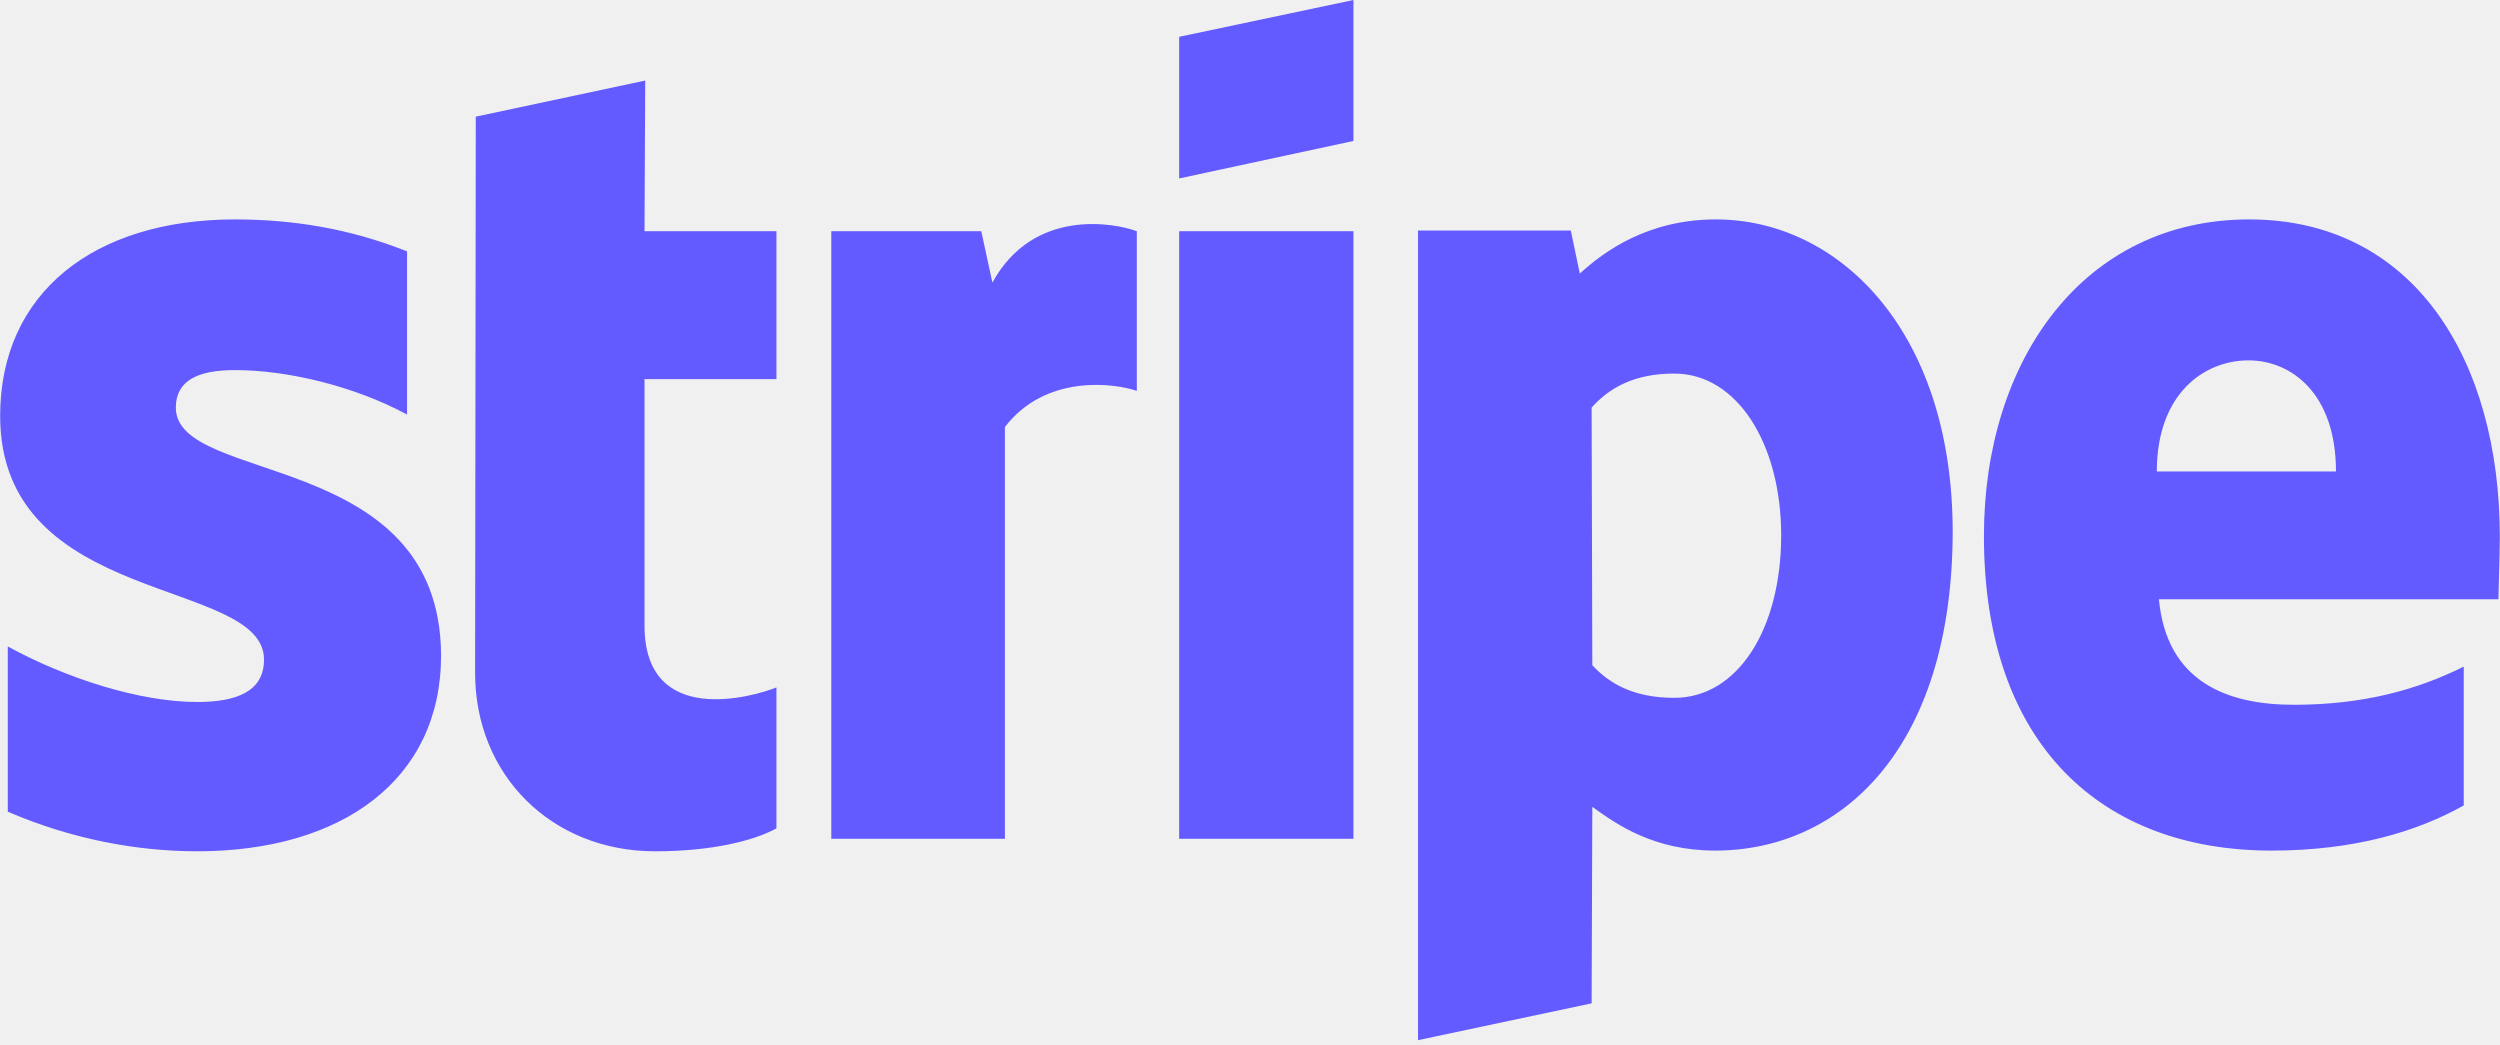
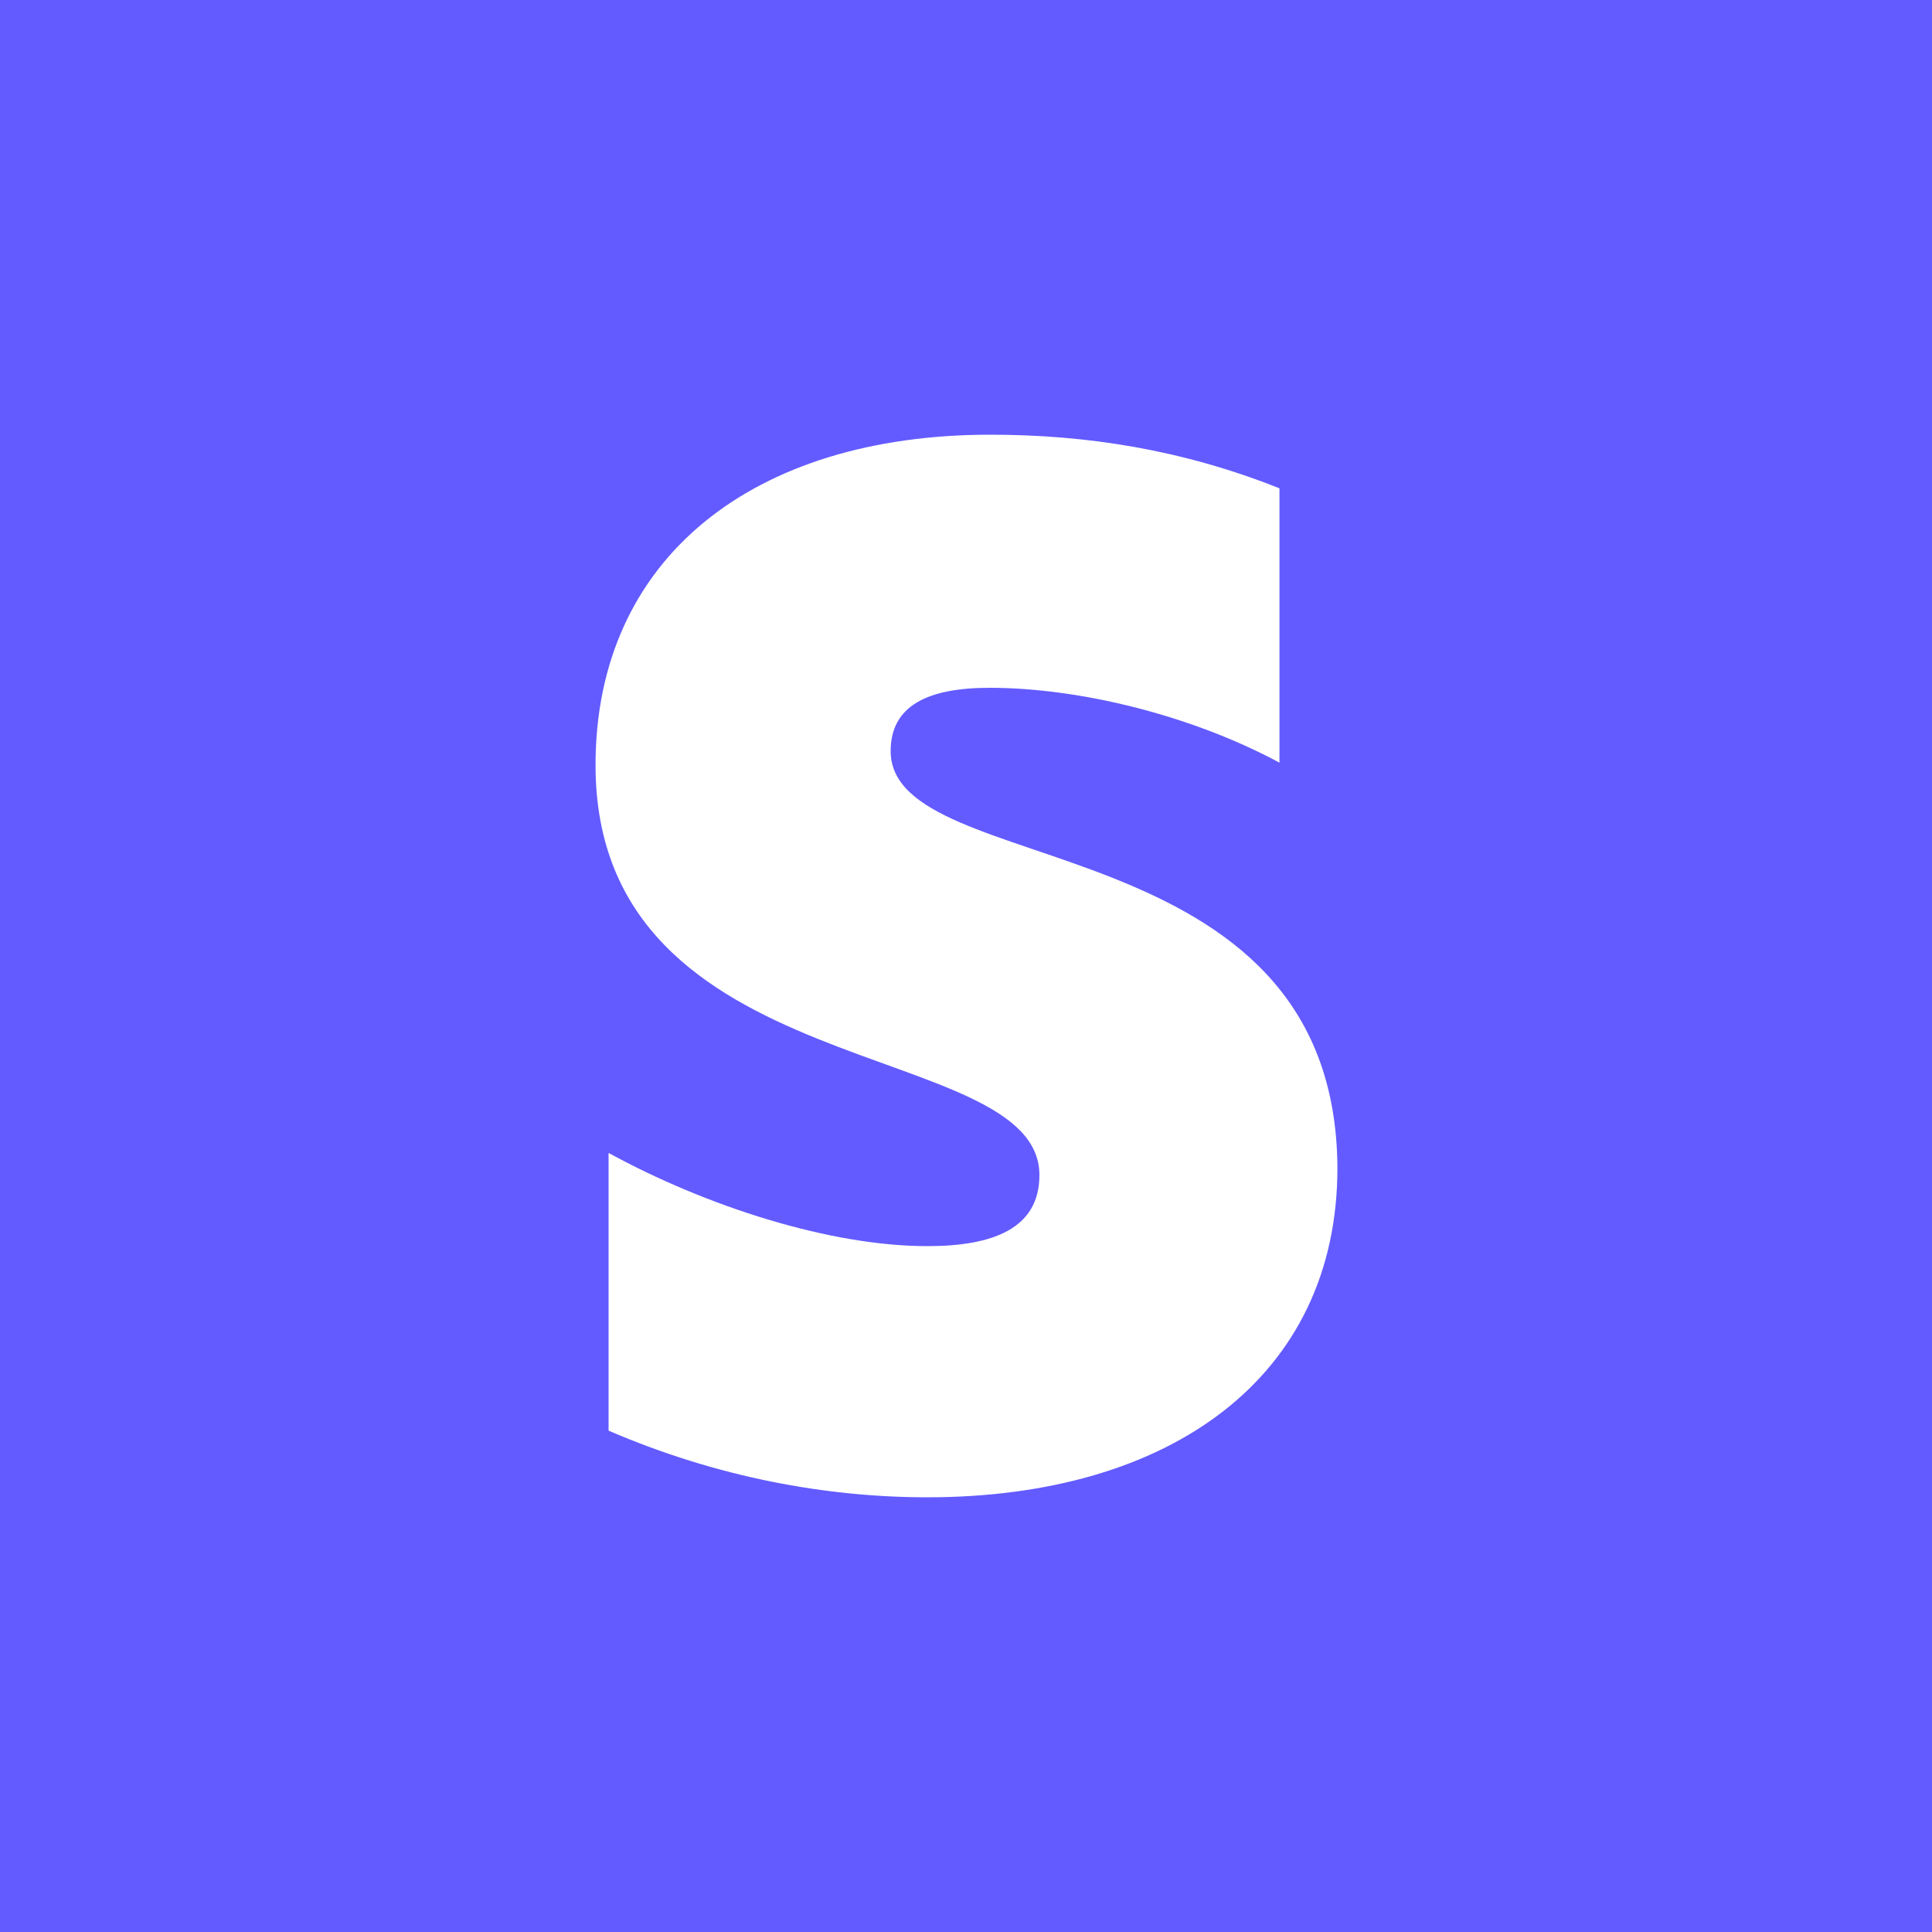
- <svg xmlns="http://www.w3.org/2000/svg" width="76.57" height="32" viewBox="0 0 512 214">
-   <path fill="#635BFF" d="M512 110.08c0-36.409-17.636-65.138-51.342-65.138c-33.85 0-54.33 28.73-54.33 64.854c0 42.808 24.179 64.426 58.88 64.426c16.925 0 29.725-3.84 39.396-9.244v-28.445c-9.67 4.836-20.764 7.823-34.844 7.823c-13.796 0-26.027-4.836-27.591-21.618h69.547c0-1.85.284-9.245.284-12.658m-70.258-13.511c0-16.071 9.814-22.756 18.774-22.756c8.675 0 17.92 6.685 17.92 22.756zm-90.31-51.627c-13.939 0-22.899 6.542-27.876 11.094l-1.85-8.818h-31.288v165.83l35.555-7.537l.143-40.249c5.12 3.698 12.657 8.96 25.173 8.96c25.458 0 48.64-20.48 48.64-65.564c-.142-41.245-23.609-63.716-48.498-63.716m-8.534 97.991c-8.391 0-13.37-2.986-16.782-6.684l-.143-52.765c3.698-4.124 8.818-6.968 16.925-6.968c12.942 0 21.902 14.506 21.902 33.137c0 19.058-8.818 33.28-21.902 33.28M241.493 36.551l35.698-7.68V0l-35.698 7.538zm0 10.809h35.698v124.444h-35.698zm-38.257 10.524L200.96 47.36h-30.72v124.444h35.556V87.467c8.39-10.951 22.613-8.96 27.022-7.396V47.36c-4.551-1.707-21.191-4.836-29.582 10.524m-71.112-41.386l-34.702 7.395l-.142 113.92c0 21.05 15.787 36.551 36.836 36.551c11.662 0 20.195-2.133 24.888-4.693V140.8c-4.55 1.849-27.022 8.391-27.022-12.658V77.653h27.022V47.36h-27.022zM35.982 83.484c0-5.546 4.551-7.68 12.09-7.68c10.808 0 24.461 3.272 35.27 9.103V51.484c-11.804-4.693-23.466-6.542-35.27-6.542C19.2 44.942 0 60.018 0 85.192c0 39.252 54.044 32.995 54.044 49.92c0 6.541-5.688 8.675-13.653 8.675c-11.804 0-26.88-4.836-38.827-11.378v33.849c13.227 5.689 26.596 8.106 38.827 8.106c29.582 0 49.92-14.648 49.92-40.106c-.142-42.382-54.329-34.845-54.329-50.774" />
+ <svg xmlns="http://www.w3.org/2000/svg" viewBox="0 0 400 400" style="enable-background:new 0 0 400 400" xml:space="preserve">
+   <path style="fill-rule:evenodd;clip-rule:evenodd;fill:#635bff" d="M0 0h400v400H0z" />
+   <path d="M184.4 155.5c0-9.4 7.7-13.1 20.5-13.1 18.4 0 41.6 5.6 60 15.5v-56.8C244.8 93.1 225 90 205 90c-49.1 0-81.7 25.6-81.7 68.4 0 66.7 91.9 56.1 91.9 84.9 0 11.1-9.7 14.7-23.2 14.7-20.1 0-45.7-8.2-66-19.3v57.5c22.5 9.7 45.2 13.8 66 13.8 50.3 0 84.9-24.9 84.9-68.2-.4-72-92.5-59.2-92.5-86.3z" style="fill-rule:evenodd;clip-rule:evenodd;fill:#fff" />
</svg>
